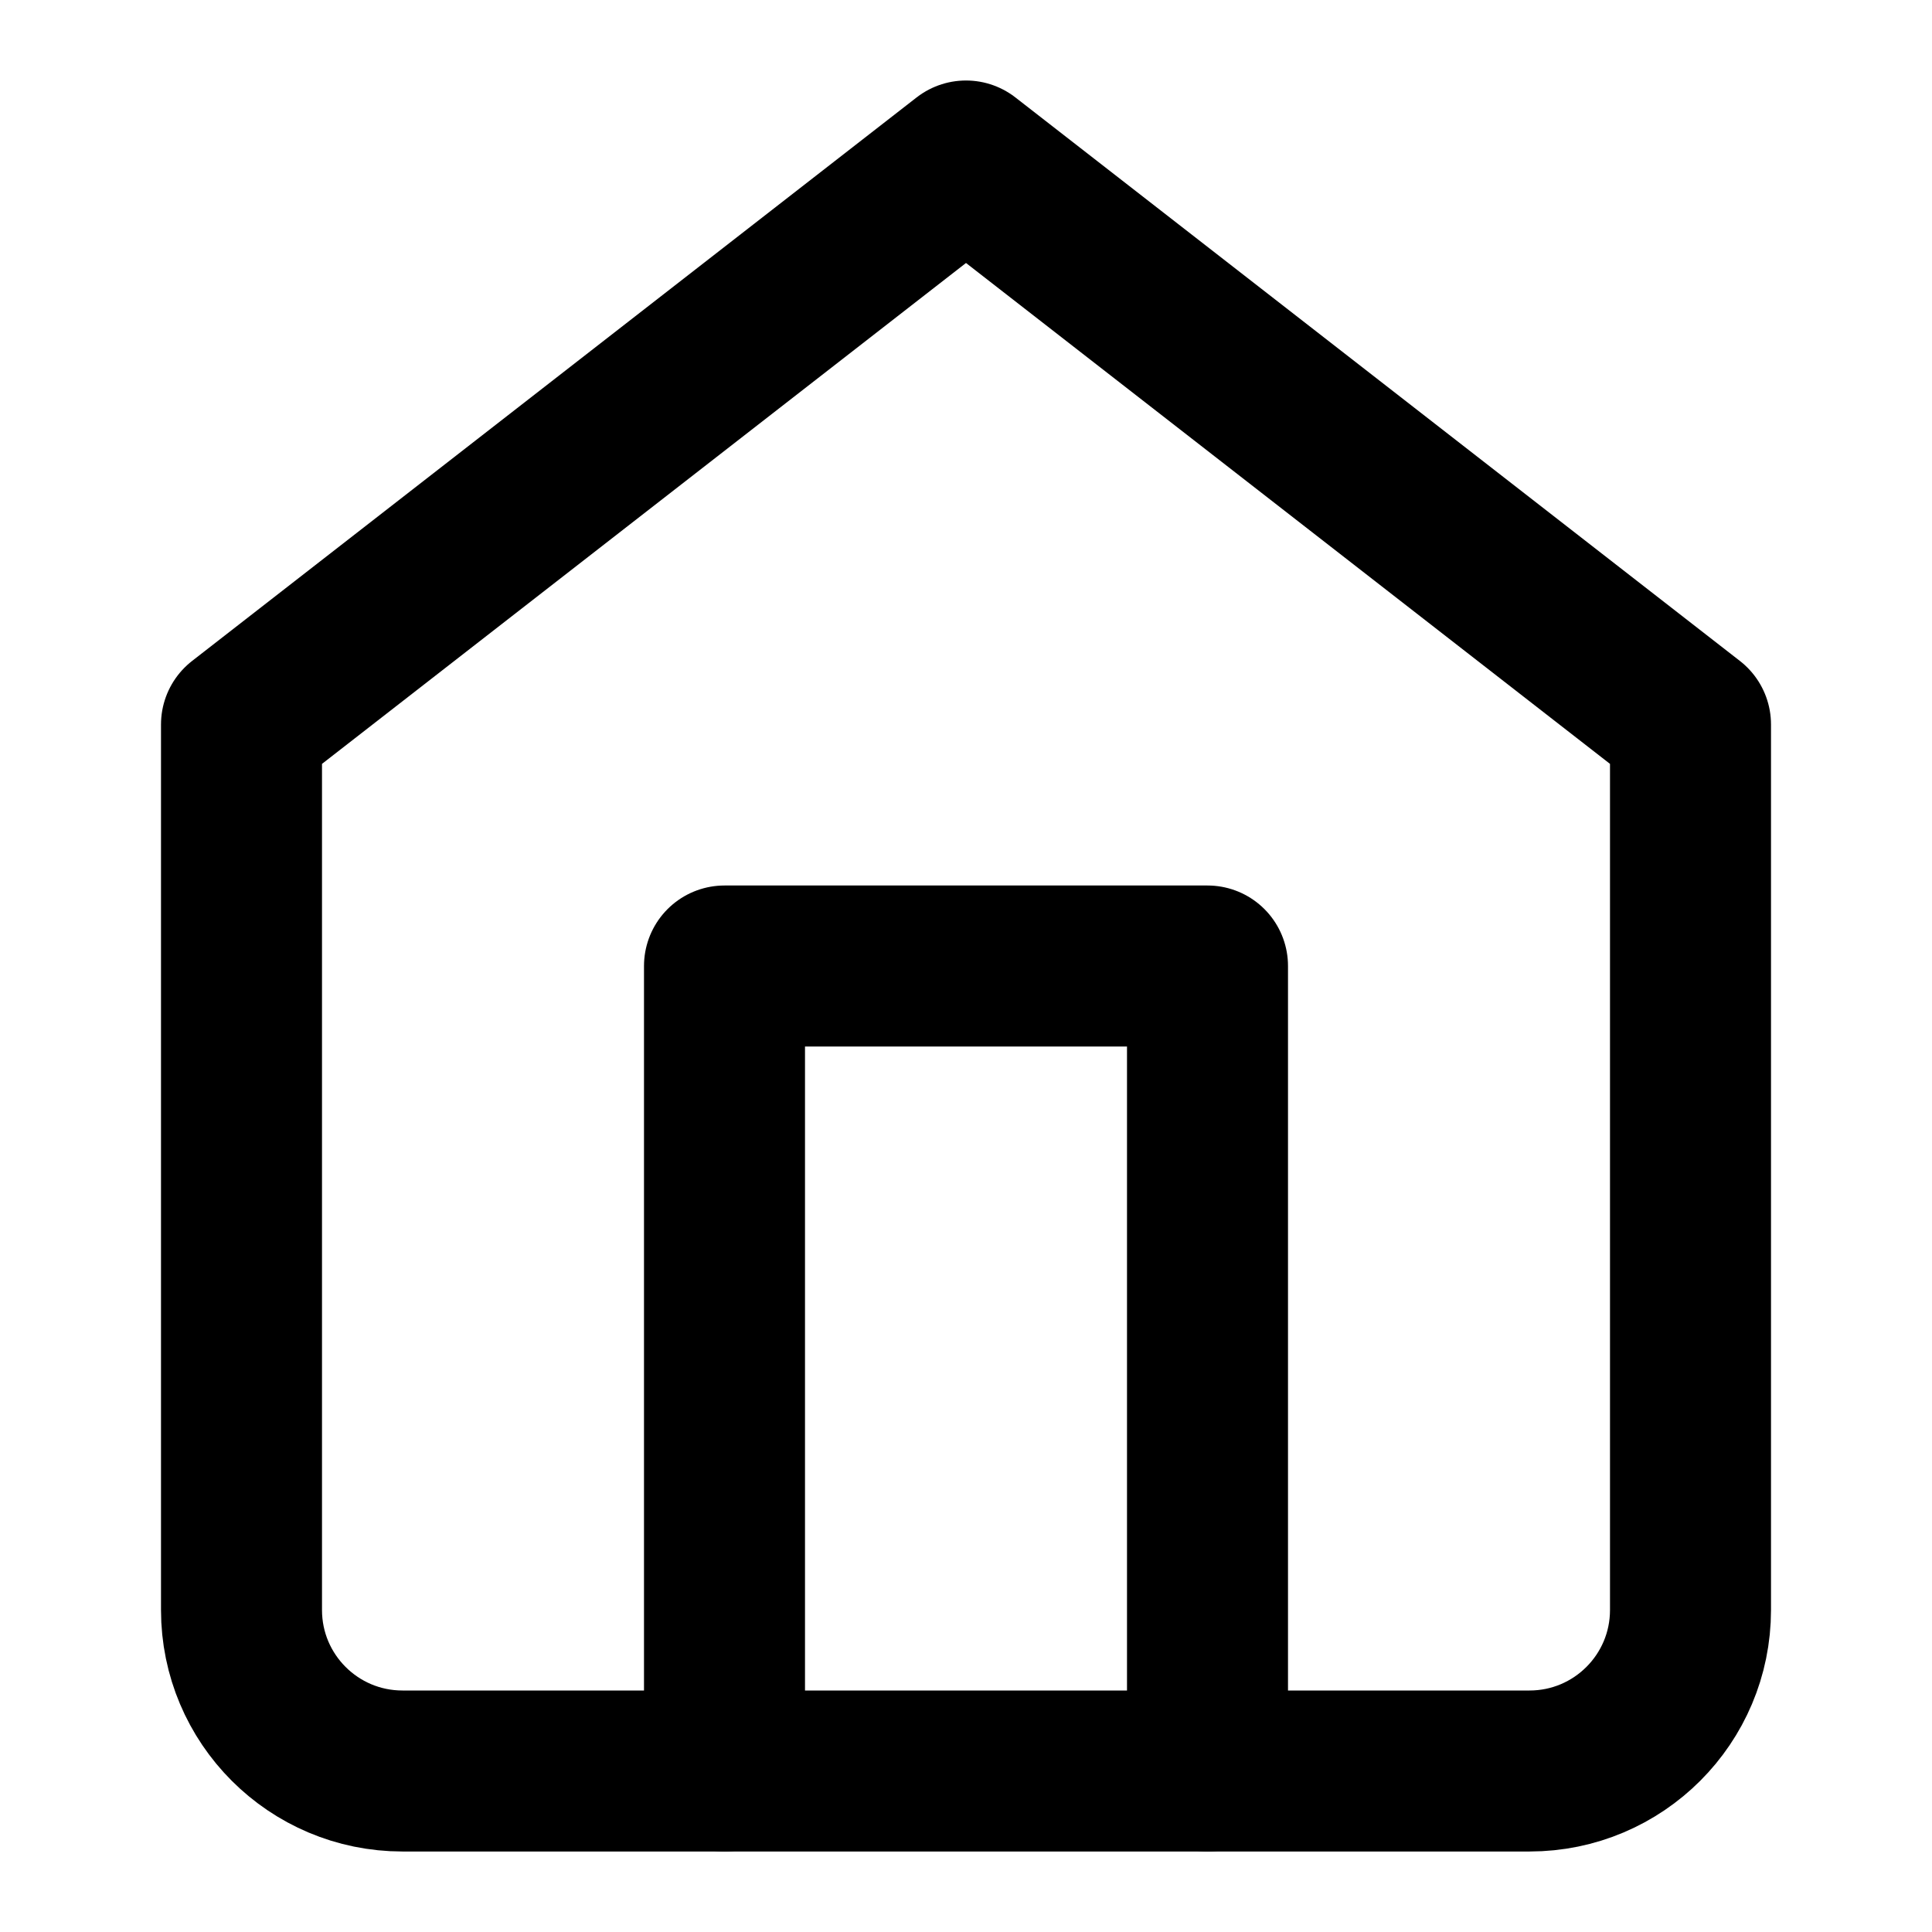
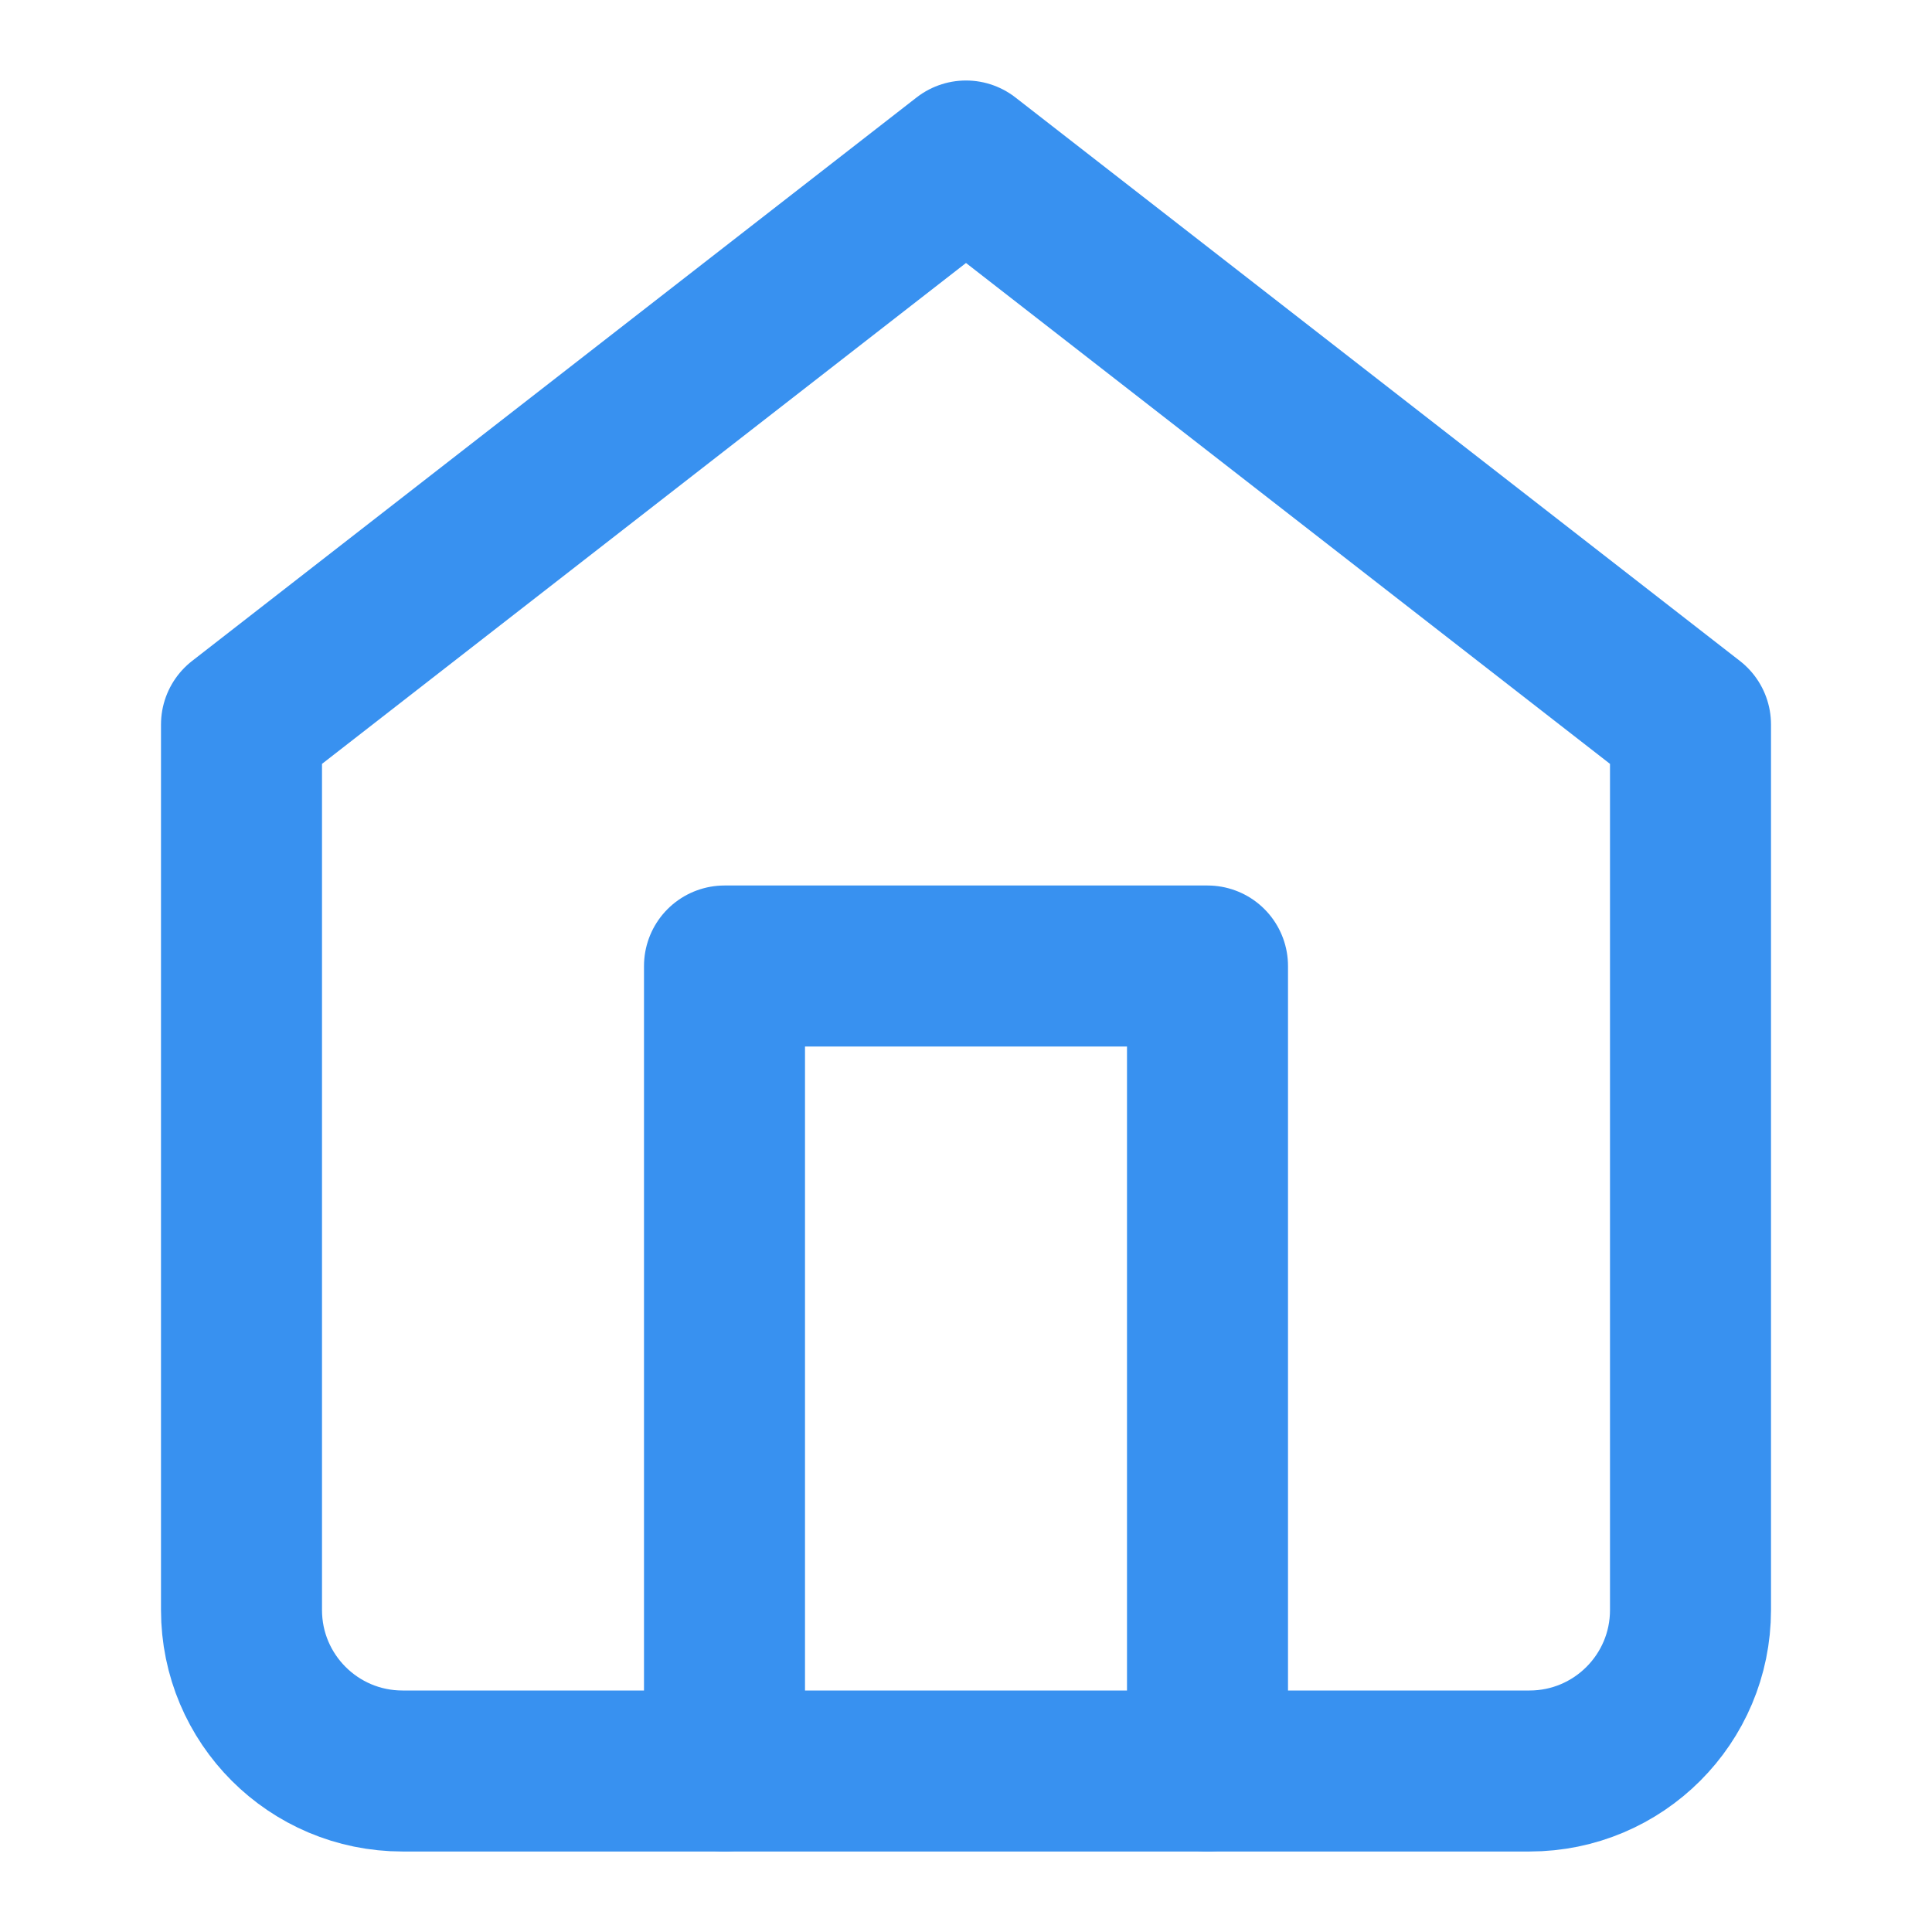
- <svg xmlns="http://www.w3.org/2000/svg" viewBox="0 0 24 24" fill="none" stroke="currentColor" stroke-width="2" stroke-linecap="round" stroke-linejoin="round">
+ <svg xmlns="http://www.w3.org/2000/svg" viewBox="0 0 24 24" fill="none" stroke="#3891f0" stroke-width="2" stroke-linecap="round" stroke-linejoin="round">
  <path d="M3 9l9-7 9 7v11a2 2 0 0 1-2 2H5a2 2 0 0 1-2-2z" />
  <polyline points="9 22 9 12 15 12 15 22" />
</svg>
